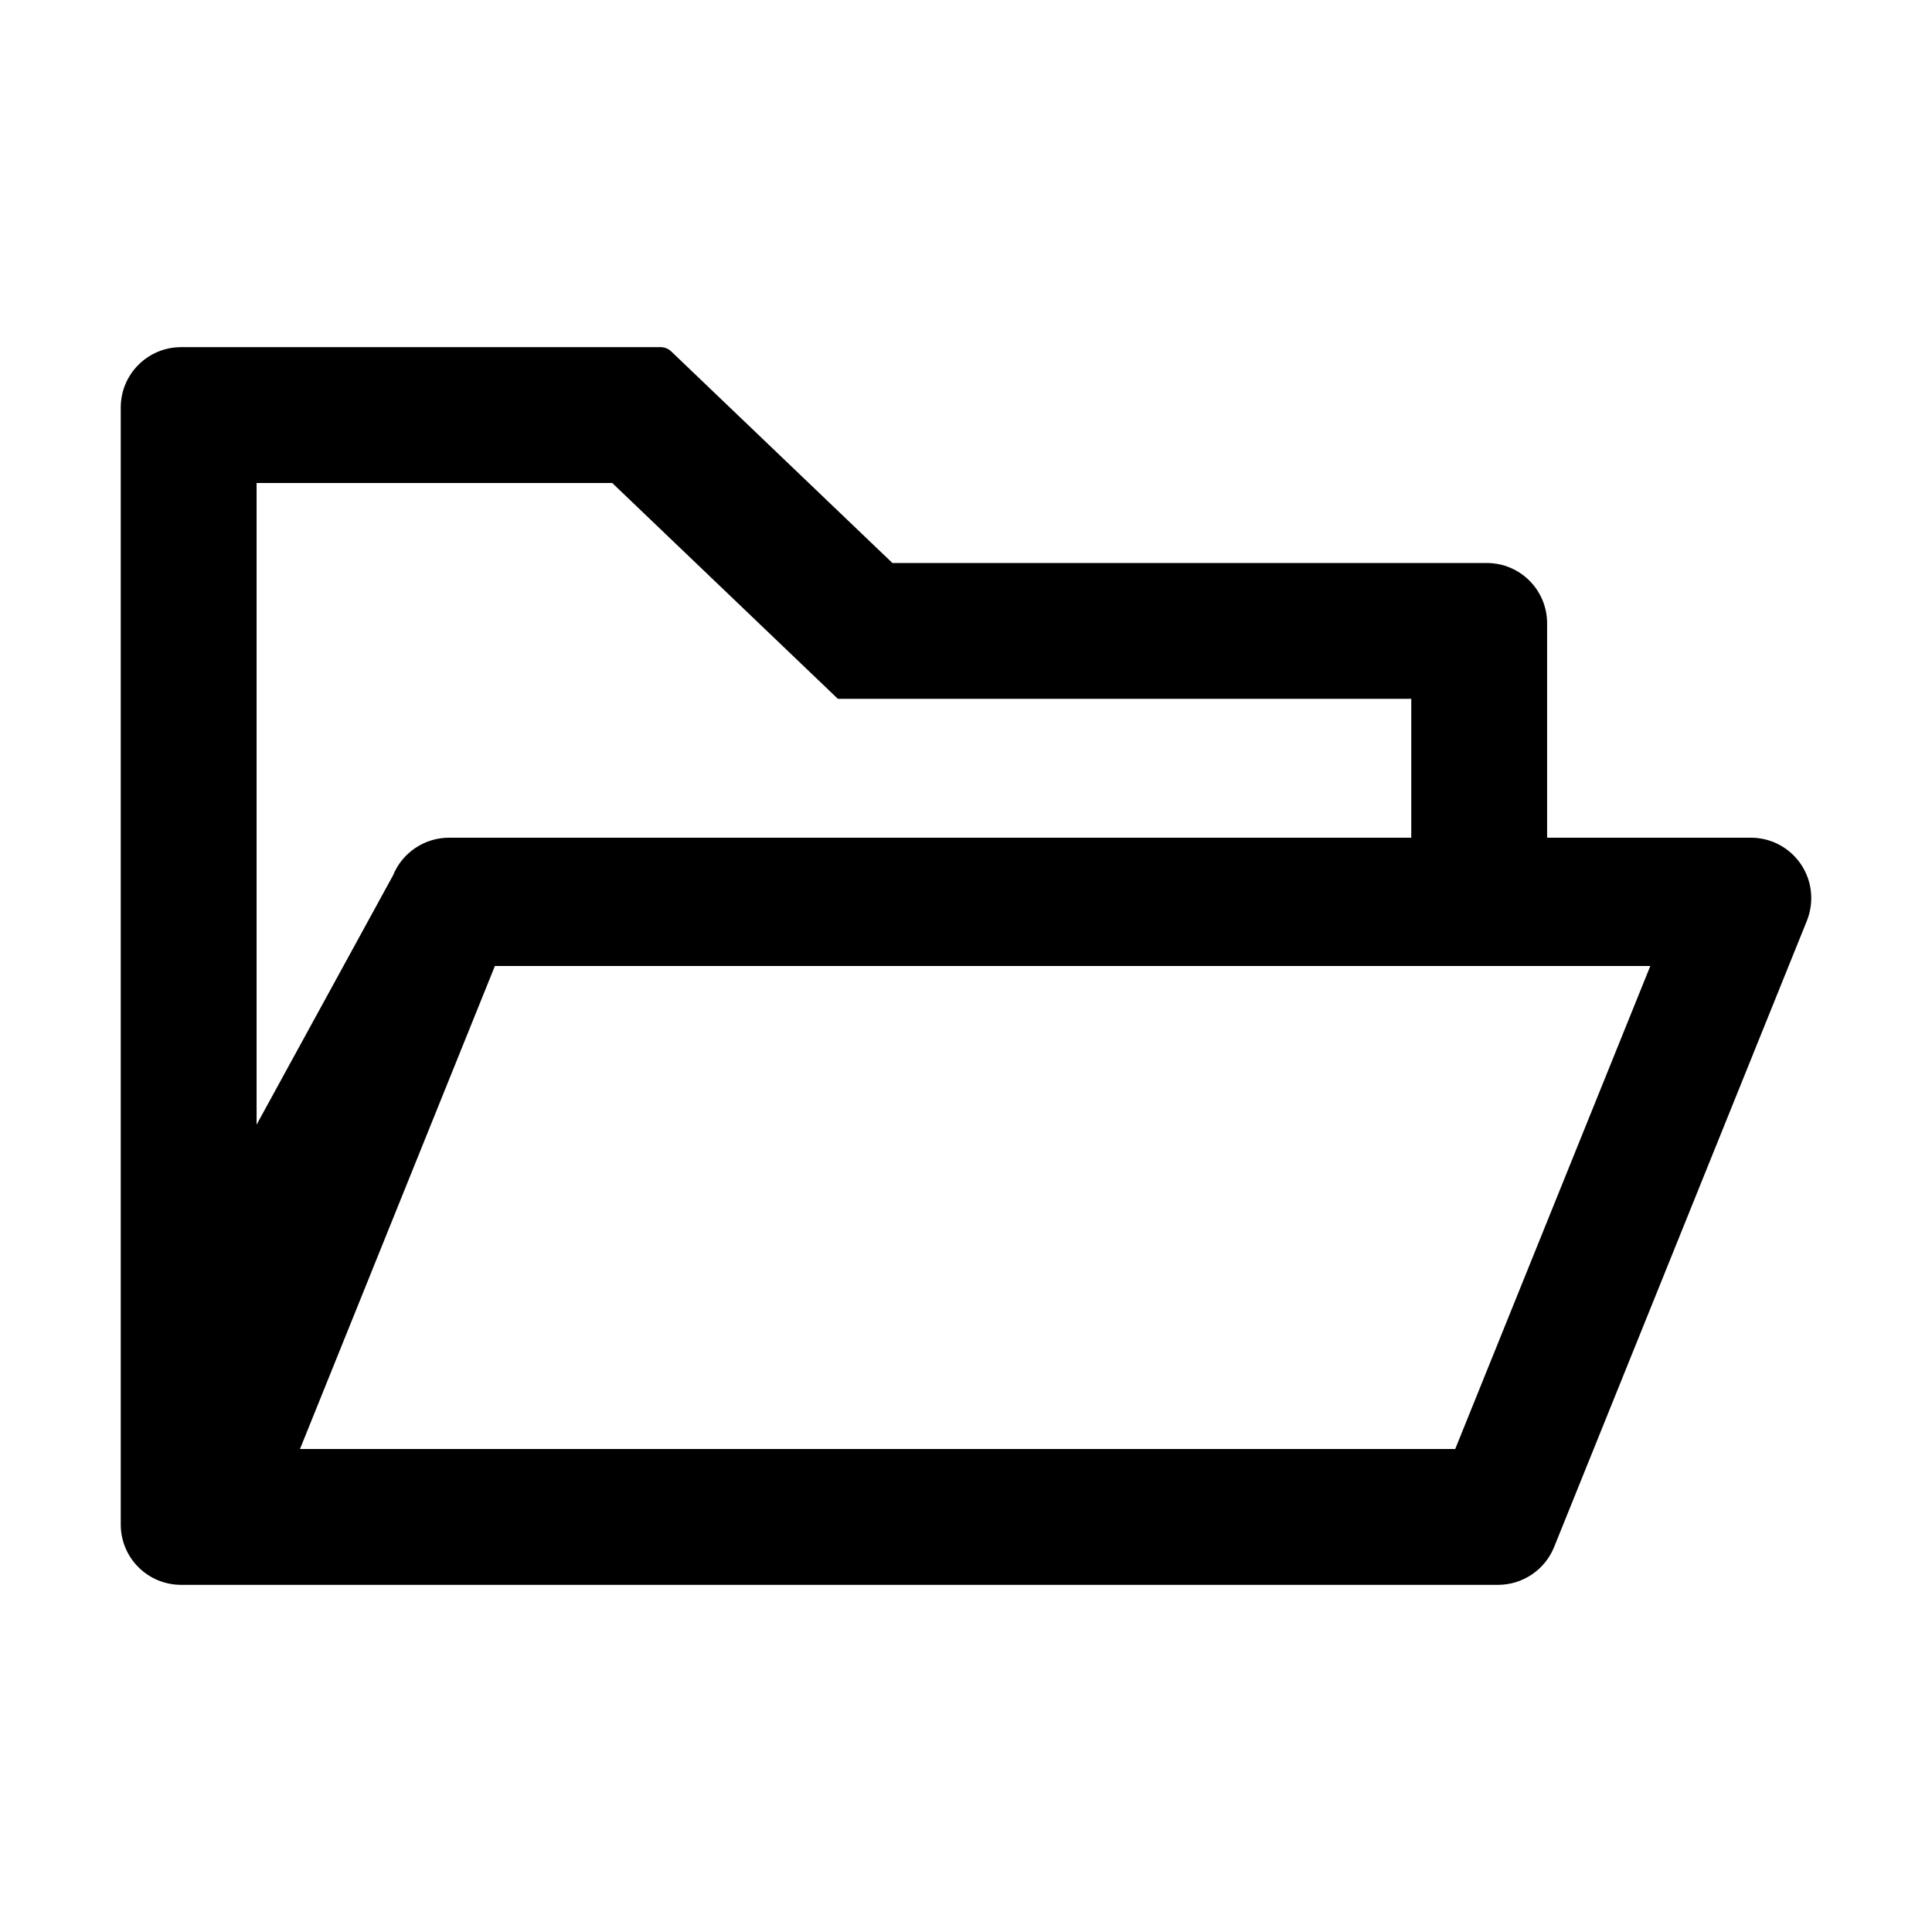
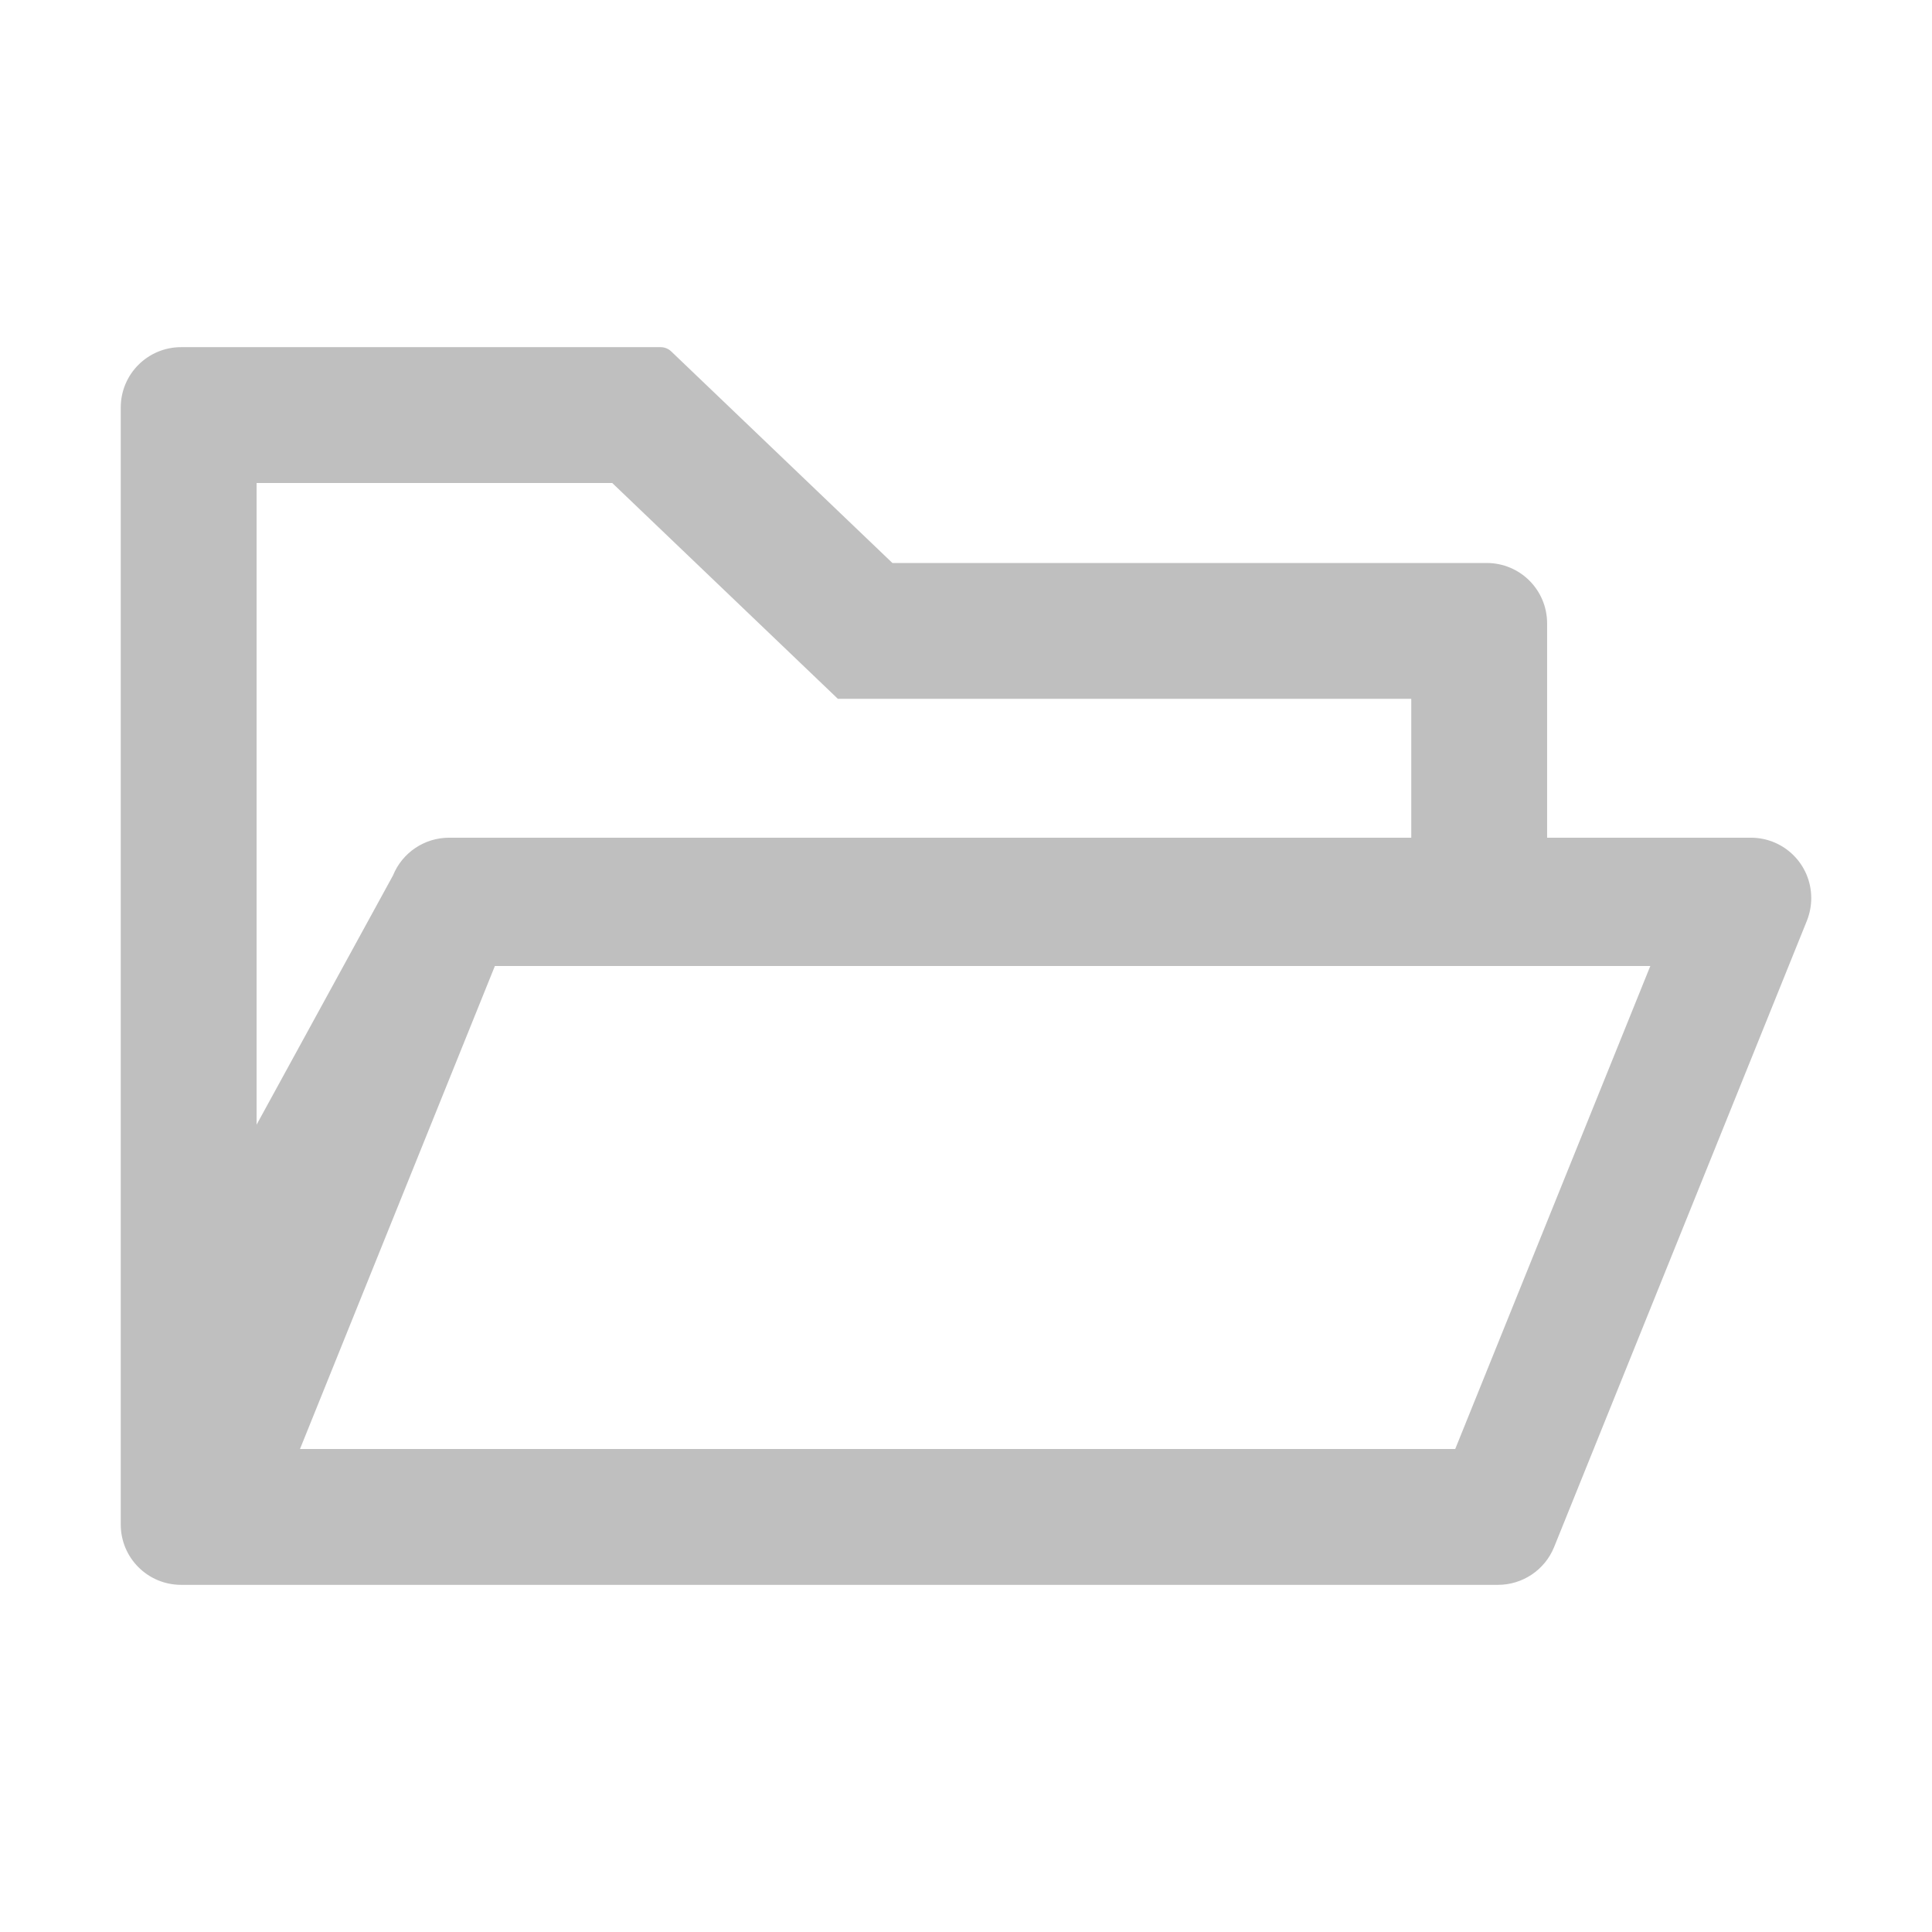
<svg xmlns="http://www.w3.org/2000/svg" viewBox="0 0 1024 1024">
-   <path d="M928 444H820V330.4c0-17.7-14.3-32-32-32H473L355.7 186.2a8.15 8.15 0 0 0-5.5-2.2H96c-17.7 0-32 14.3-32 32v592c0 17.7 14.3 32 32 32h698c13 0 24.8-7.9 29.7-20l134-332c1.5-3.8 2.3-7.9 2.3-12 0-17.7-14.3-32-32-32zM136 256h188.5l119.6 114.4H748V444H238c-13 0-24.8 7.9-29.7 20L136 596.1V256zm635.3 512H159l103.3-256h612.4L771.3 768z" fill="currentColor" />
+   <path d="M928 444H820V330.4c0-17.7-14.3-32-32-32H473L355.7 186.2a8.15 8.15 0 0 0-5.5-2.2H96c-17.7 0-32 14.3-32 32v592c0 17.7 14.3 32 32 32h698c13 0 24.8-7.9 29.7-20l134-332c1.5-3.8 2.3-7.9 2.3-12 0-17.7-14.3-32-32-32zM136 256h188.5l119.6 114.4H748V444H238c-13 0-24.8 7.9-29.7 20L136 596.1V256zm635.3 512H159l103.3-256h612.4L771.3 768z" fill="#bfbfbf" />
</svg>
